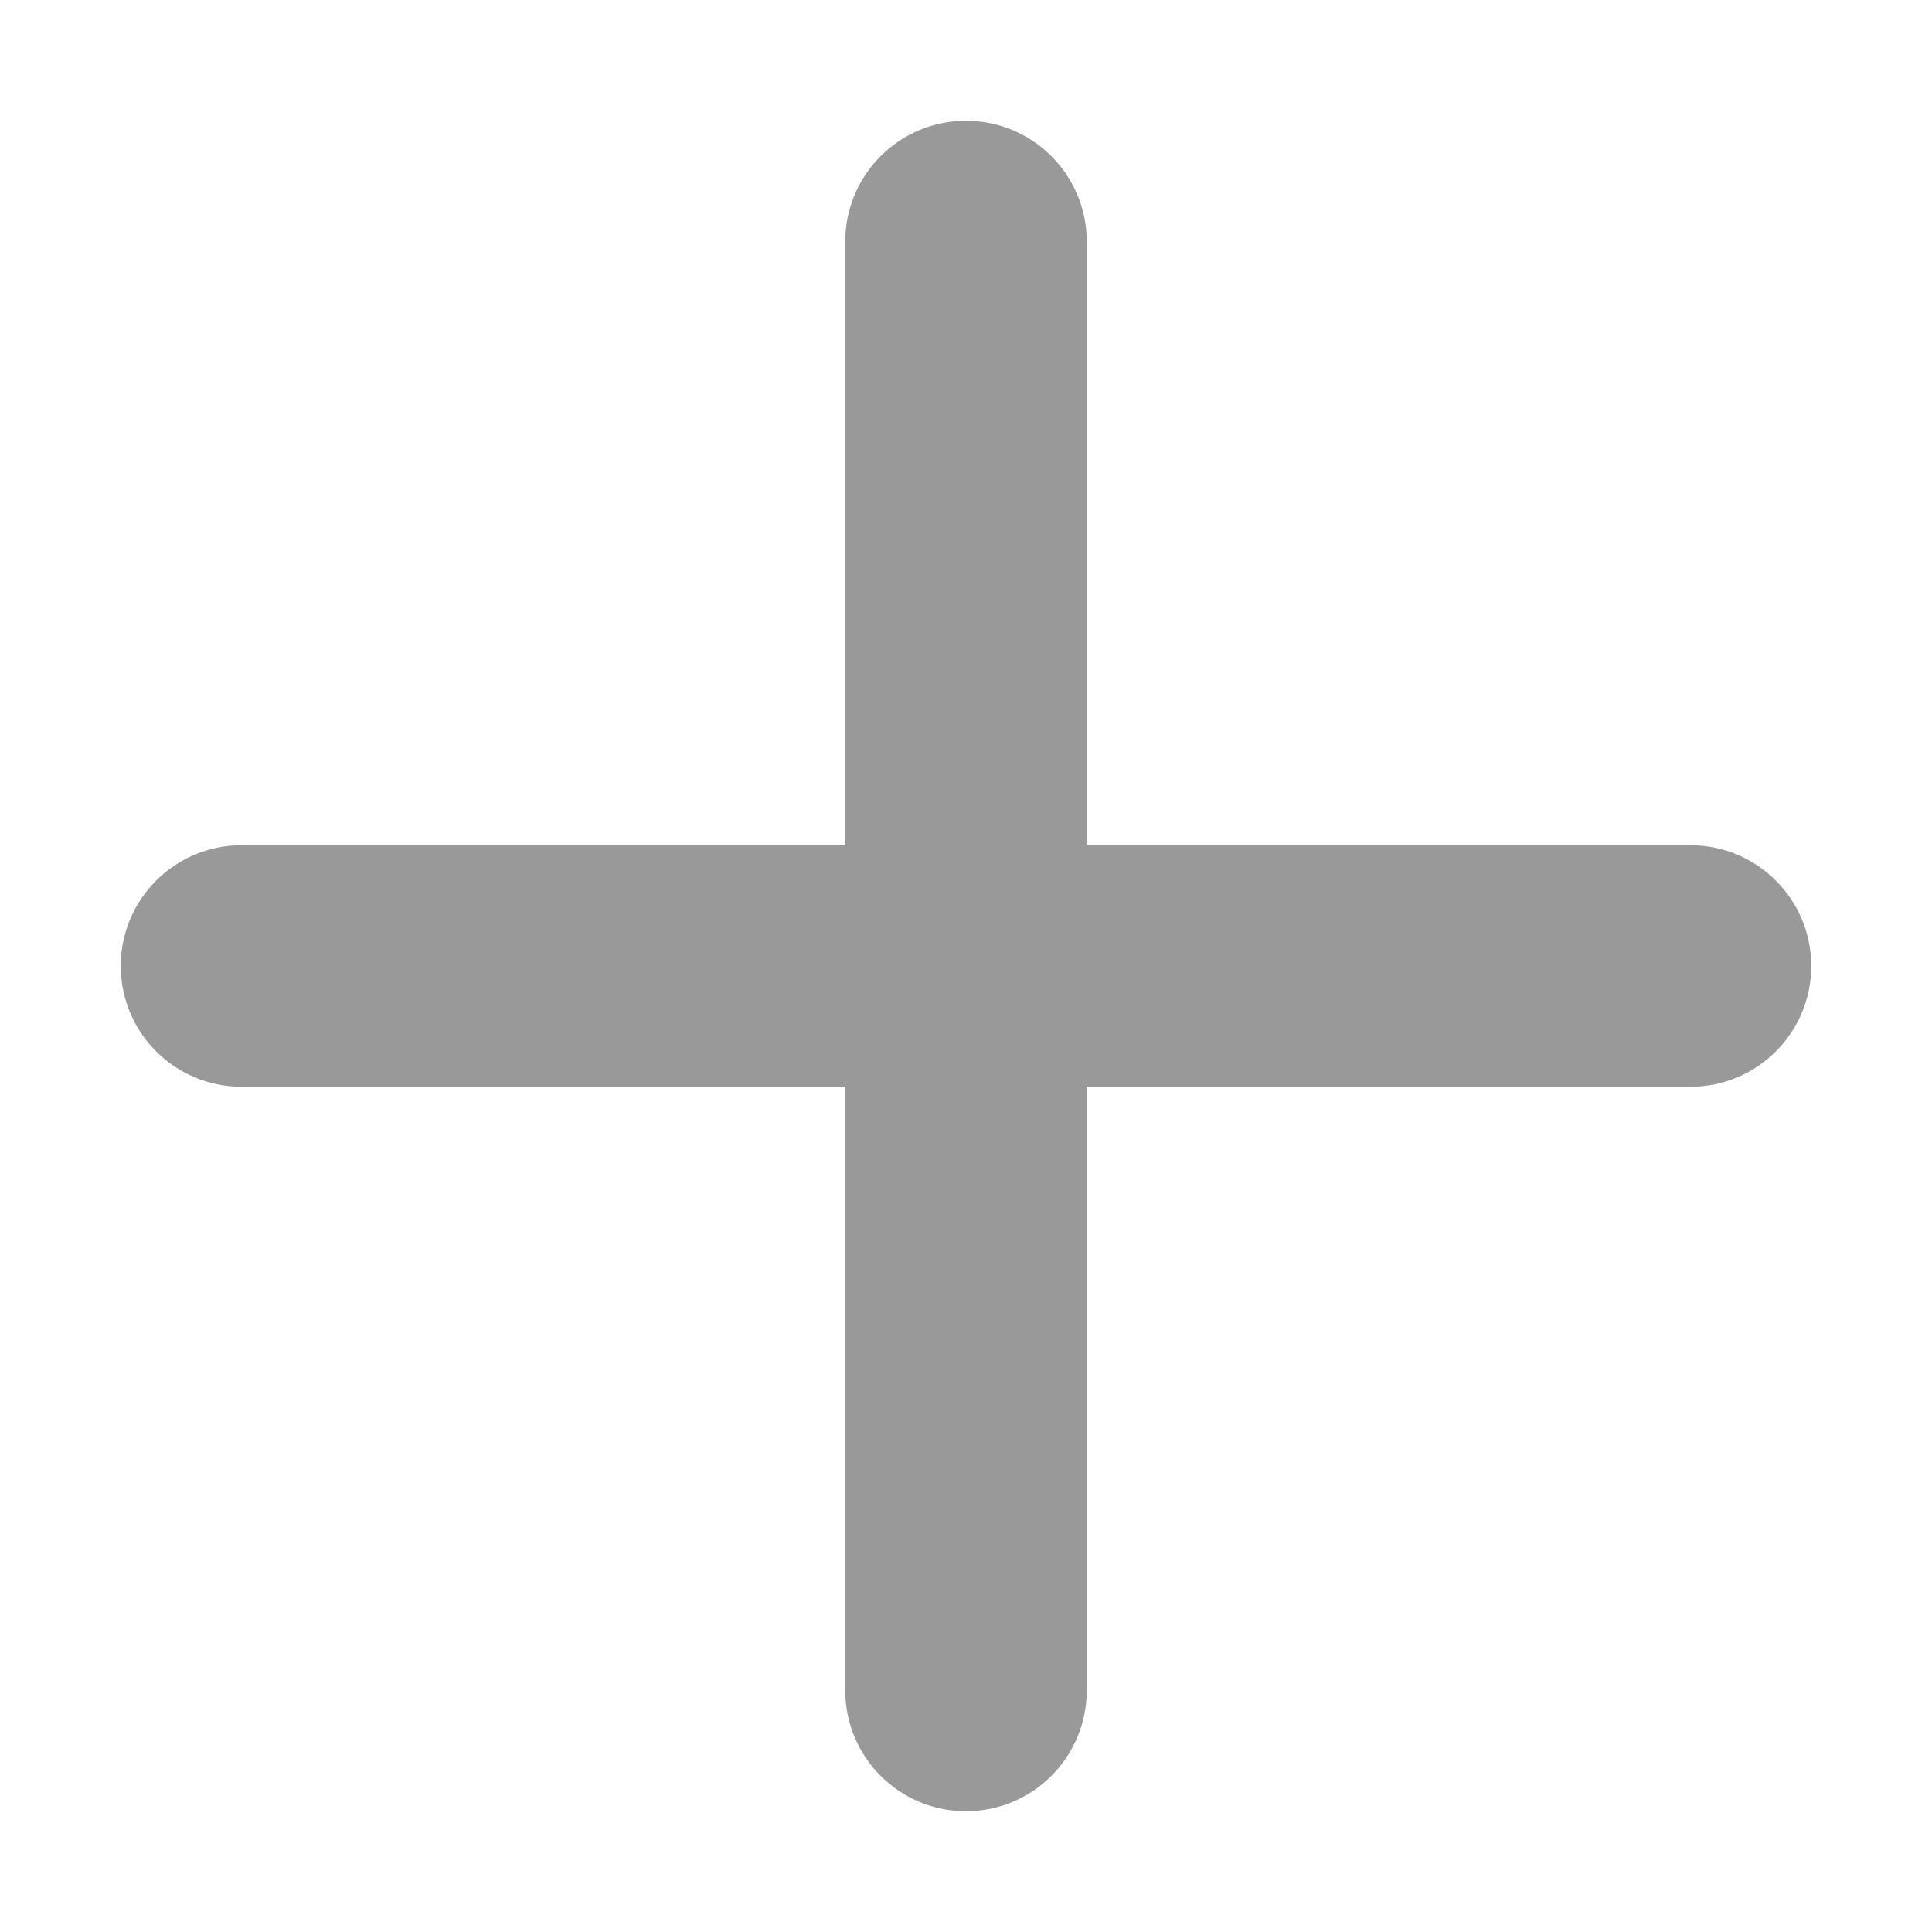
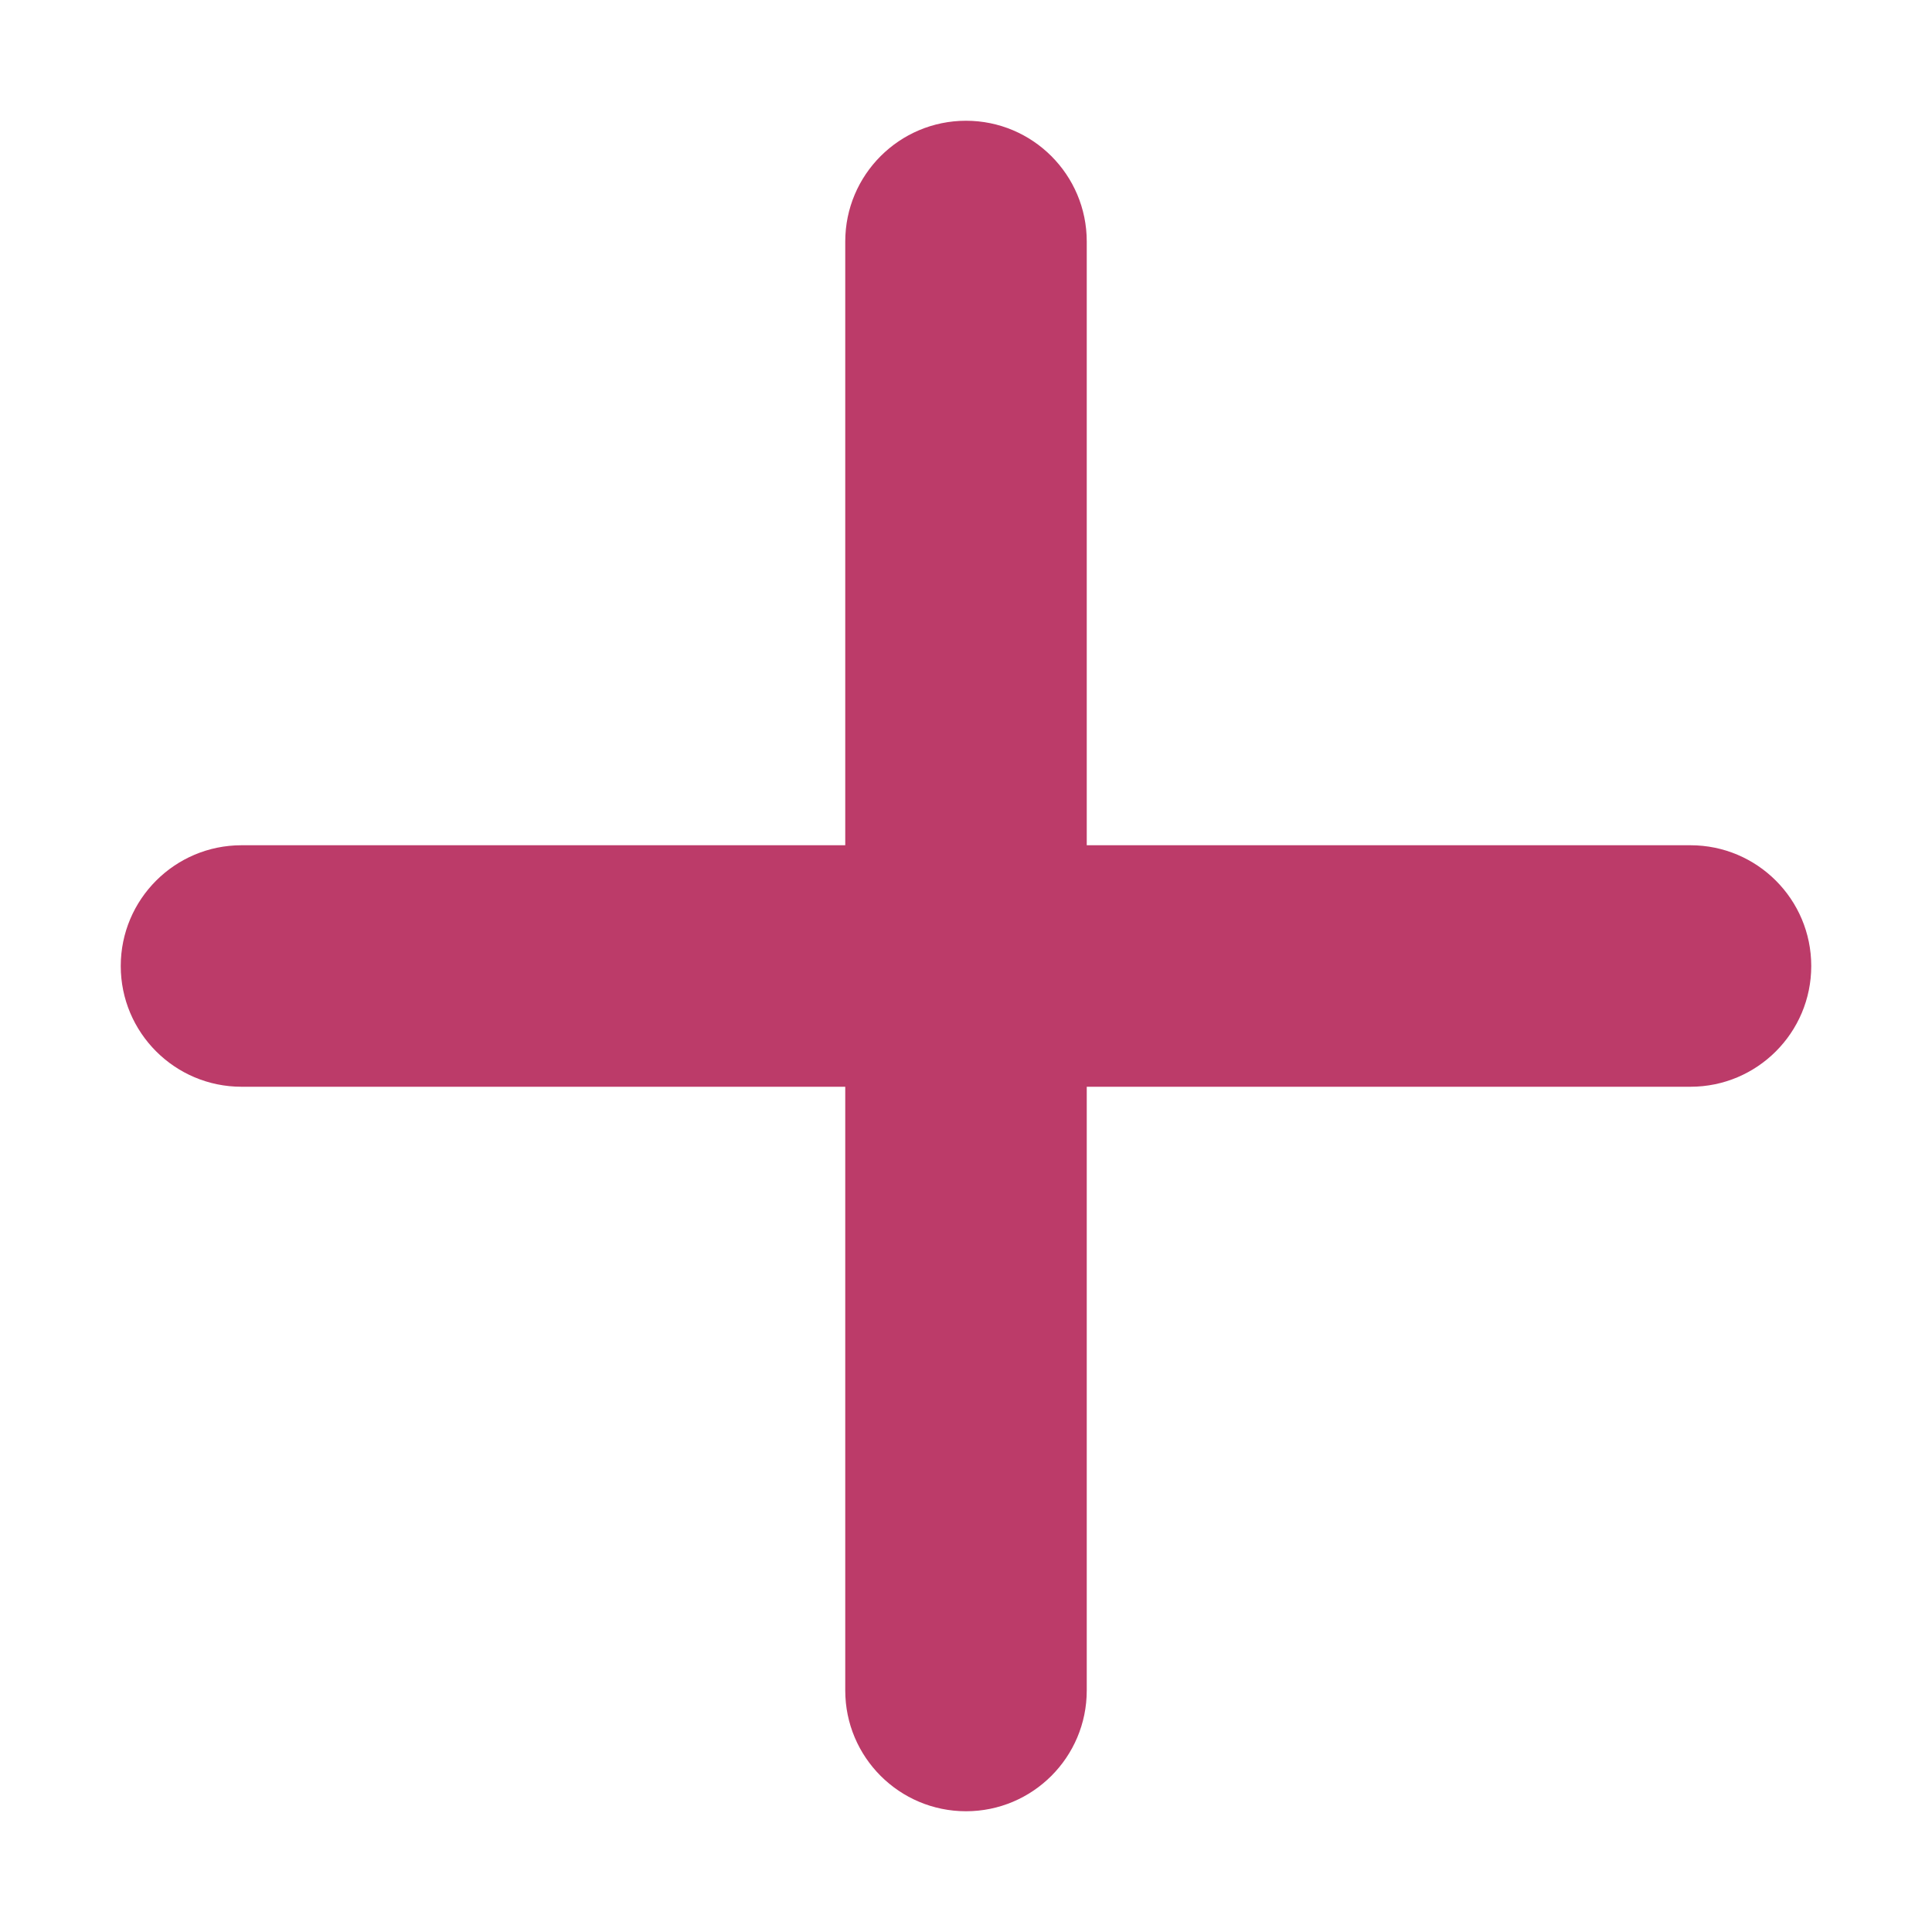
- <svg xmlns="http://www.w3.org/2000/svg" width="32" height="32">
-   <g>
+ <svg xmlns="http://www.w3.org/2000/svg" width="32" height="32" style="">
+   <rect id="backgroundrect" width="100%" height="100%" x="0" y="0" fill="none" stroke="none" />
+   <g style="">
    <rect fill="none" id="canvas_background" height="34" width="34" y="-1" x="-1" />
  </g>
-   <g>
-     <path fill="#999999" id="svg_1" d="m28,14l-10,0l0,-10c0,-1.104 -0.896,-2 -2,-2s-2,0.896 -2,2l0,10l-10,0c-1.104,0 -2,0.896 -2,2s0.896,2 2,2l10,0l0,10c0,1.104 0.896,2 2,2s2,-0.896 2,-2l0,-10l10,0c1.104,0 2,-0.896 2,-2s-0.896,-2 -2,-2z" />
+   <g style="" class="currentLayer">
+     <path fill="#bc3b69" id="svg_1" d="m28,14l-10,0l0,-10c0,-1.104 -0.896,-2 -2,-2s-2,0.896 -2,2l0,10l-10,0c-1.104,0 -2,0.896 -2,2s0.896,2 2,2l10,0l0,10c0,1.104 0.896,2 2,2s2,-0.896 2,-2l0,-10l10,0c1.104,0 2,-0.896 2,-2s-0.896,-2 -2,-2z" class="" transform="" fill-opacity="1" />
  </g>
</svg>
